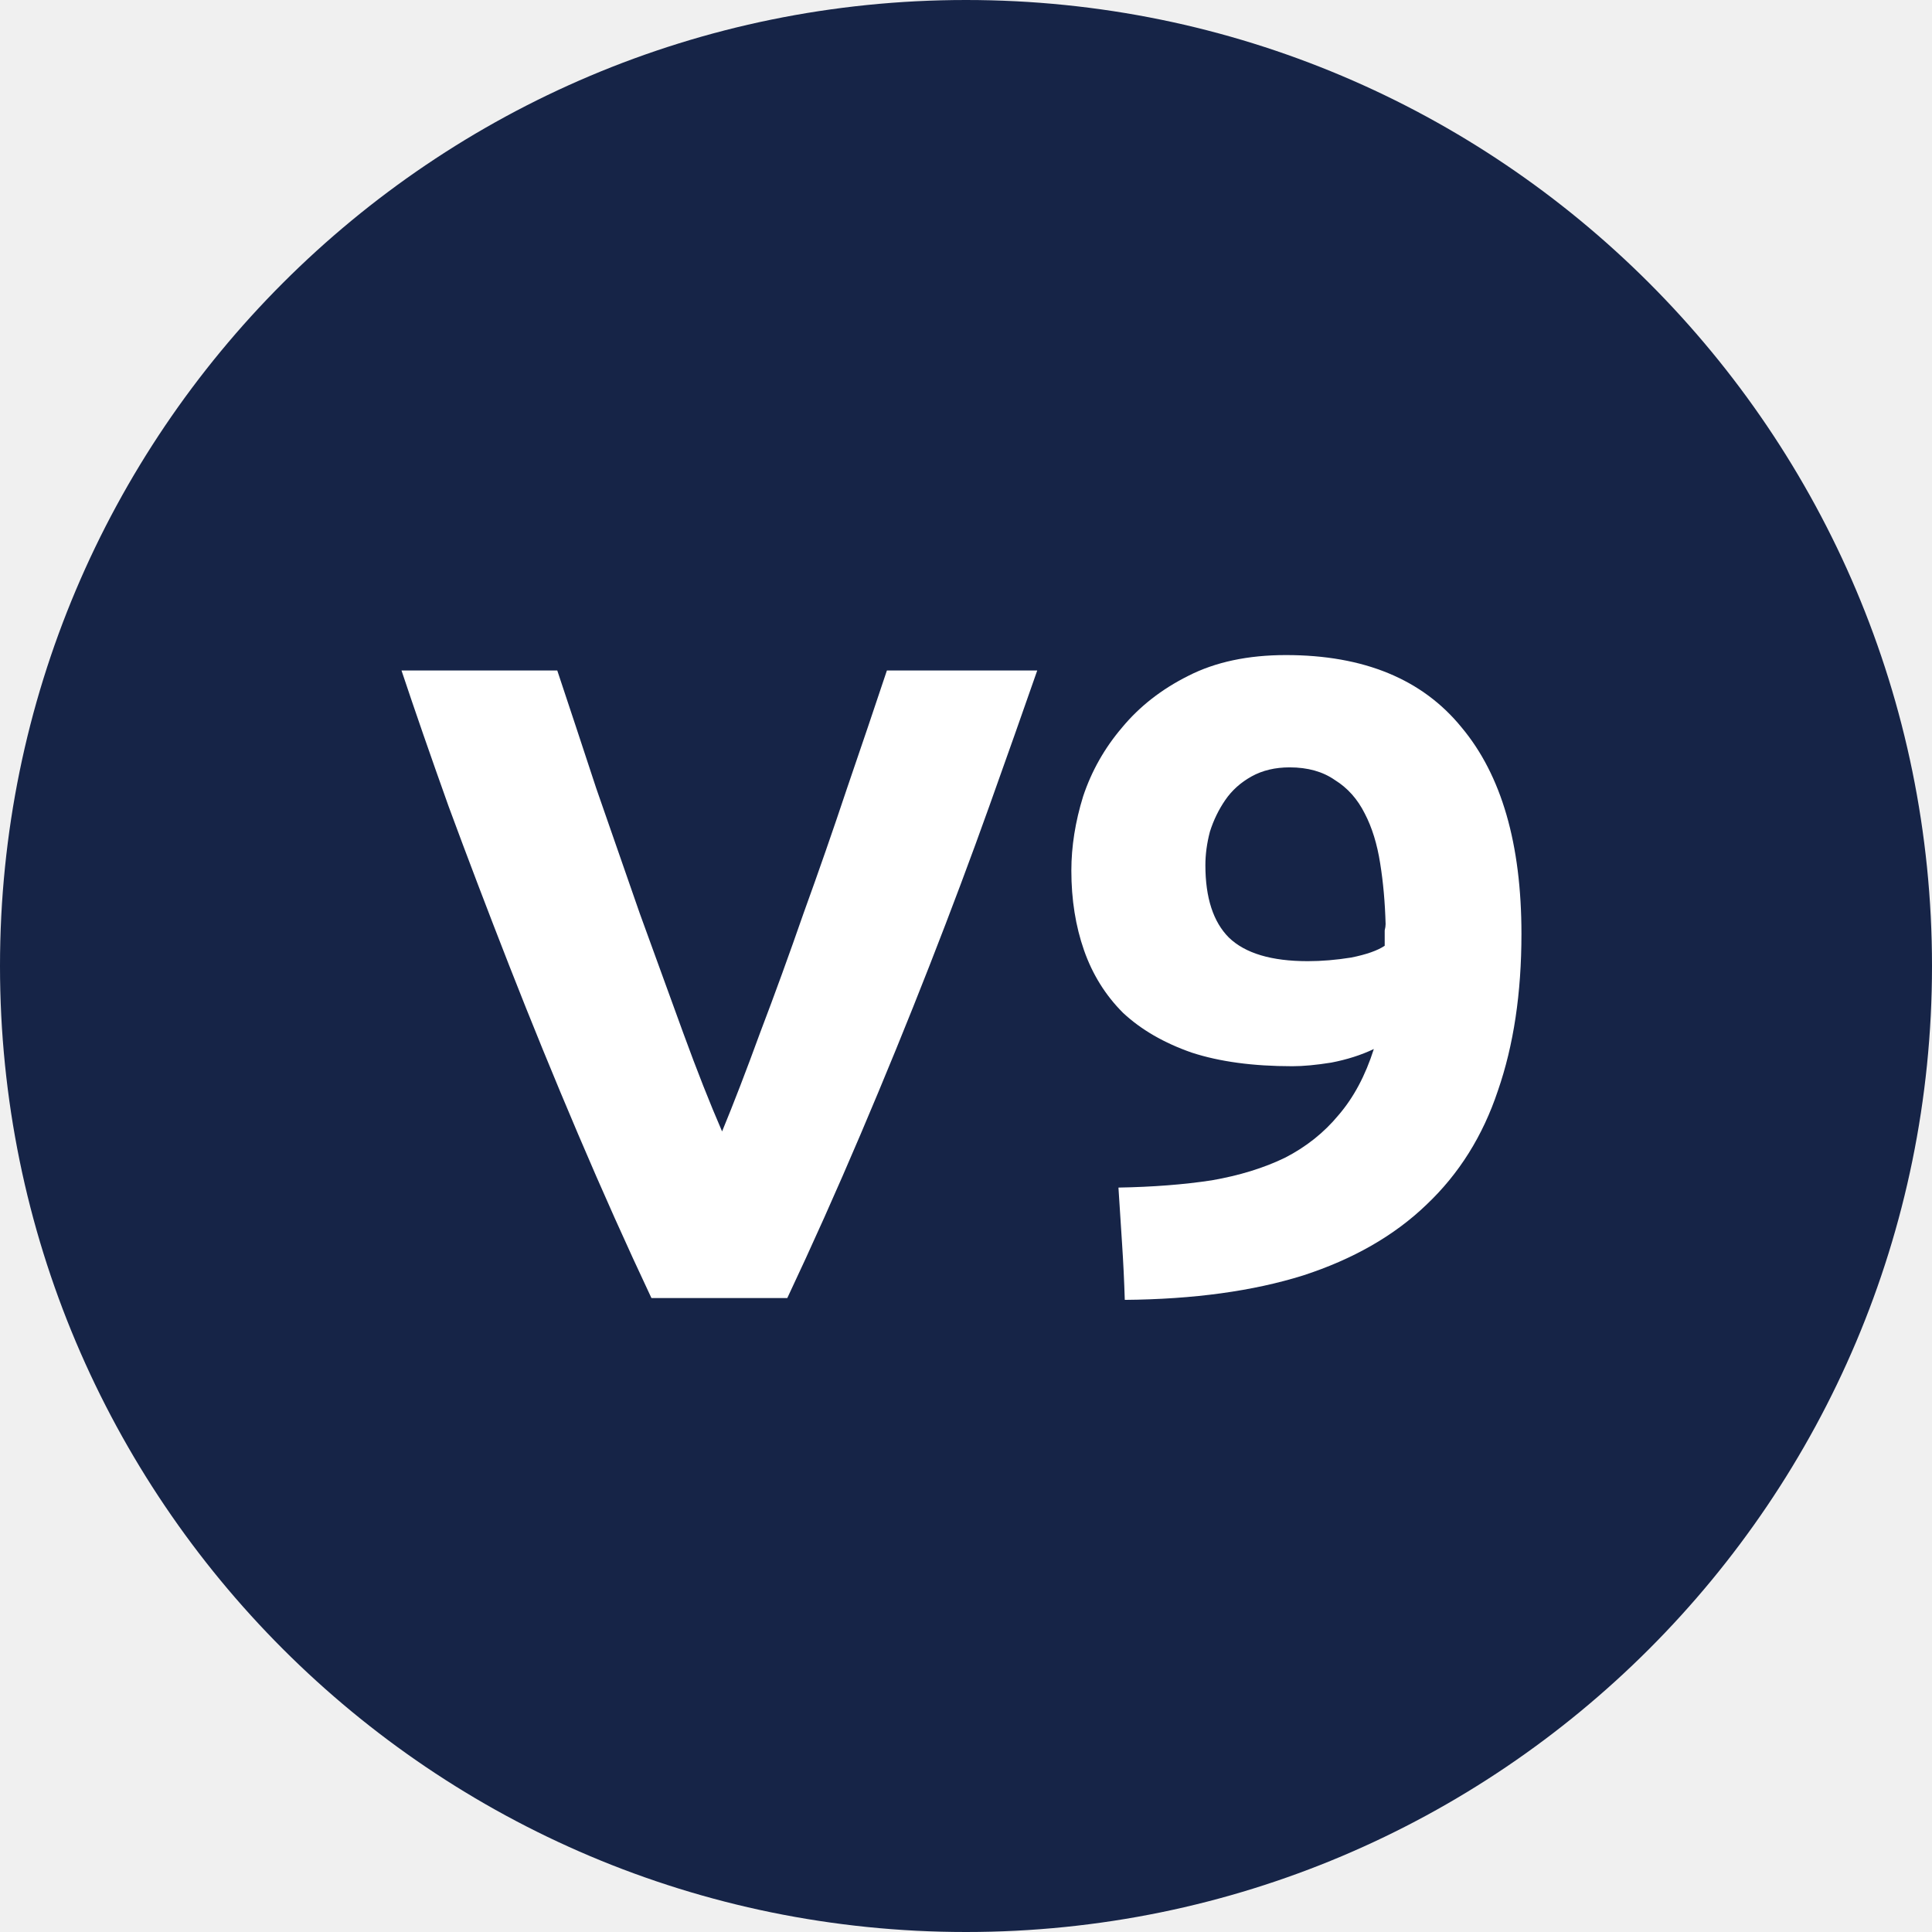
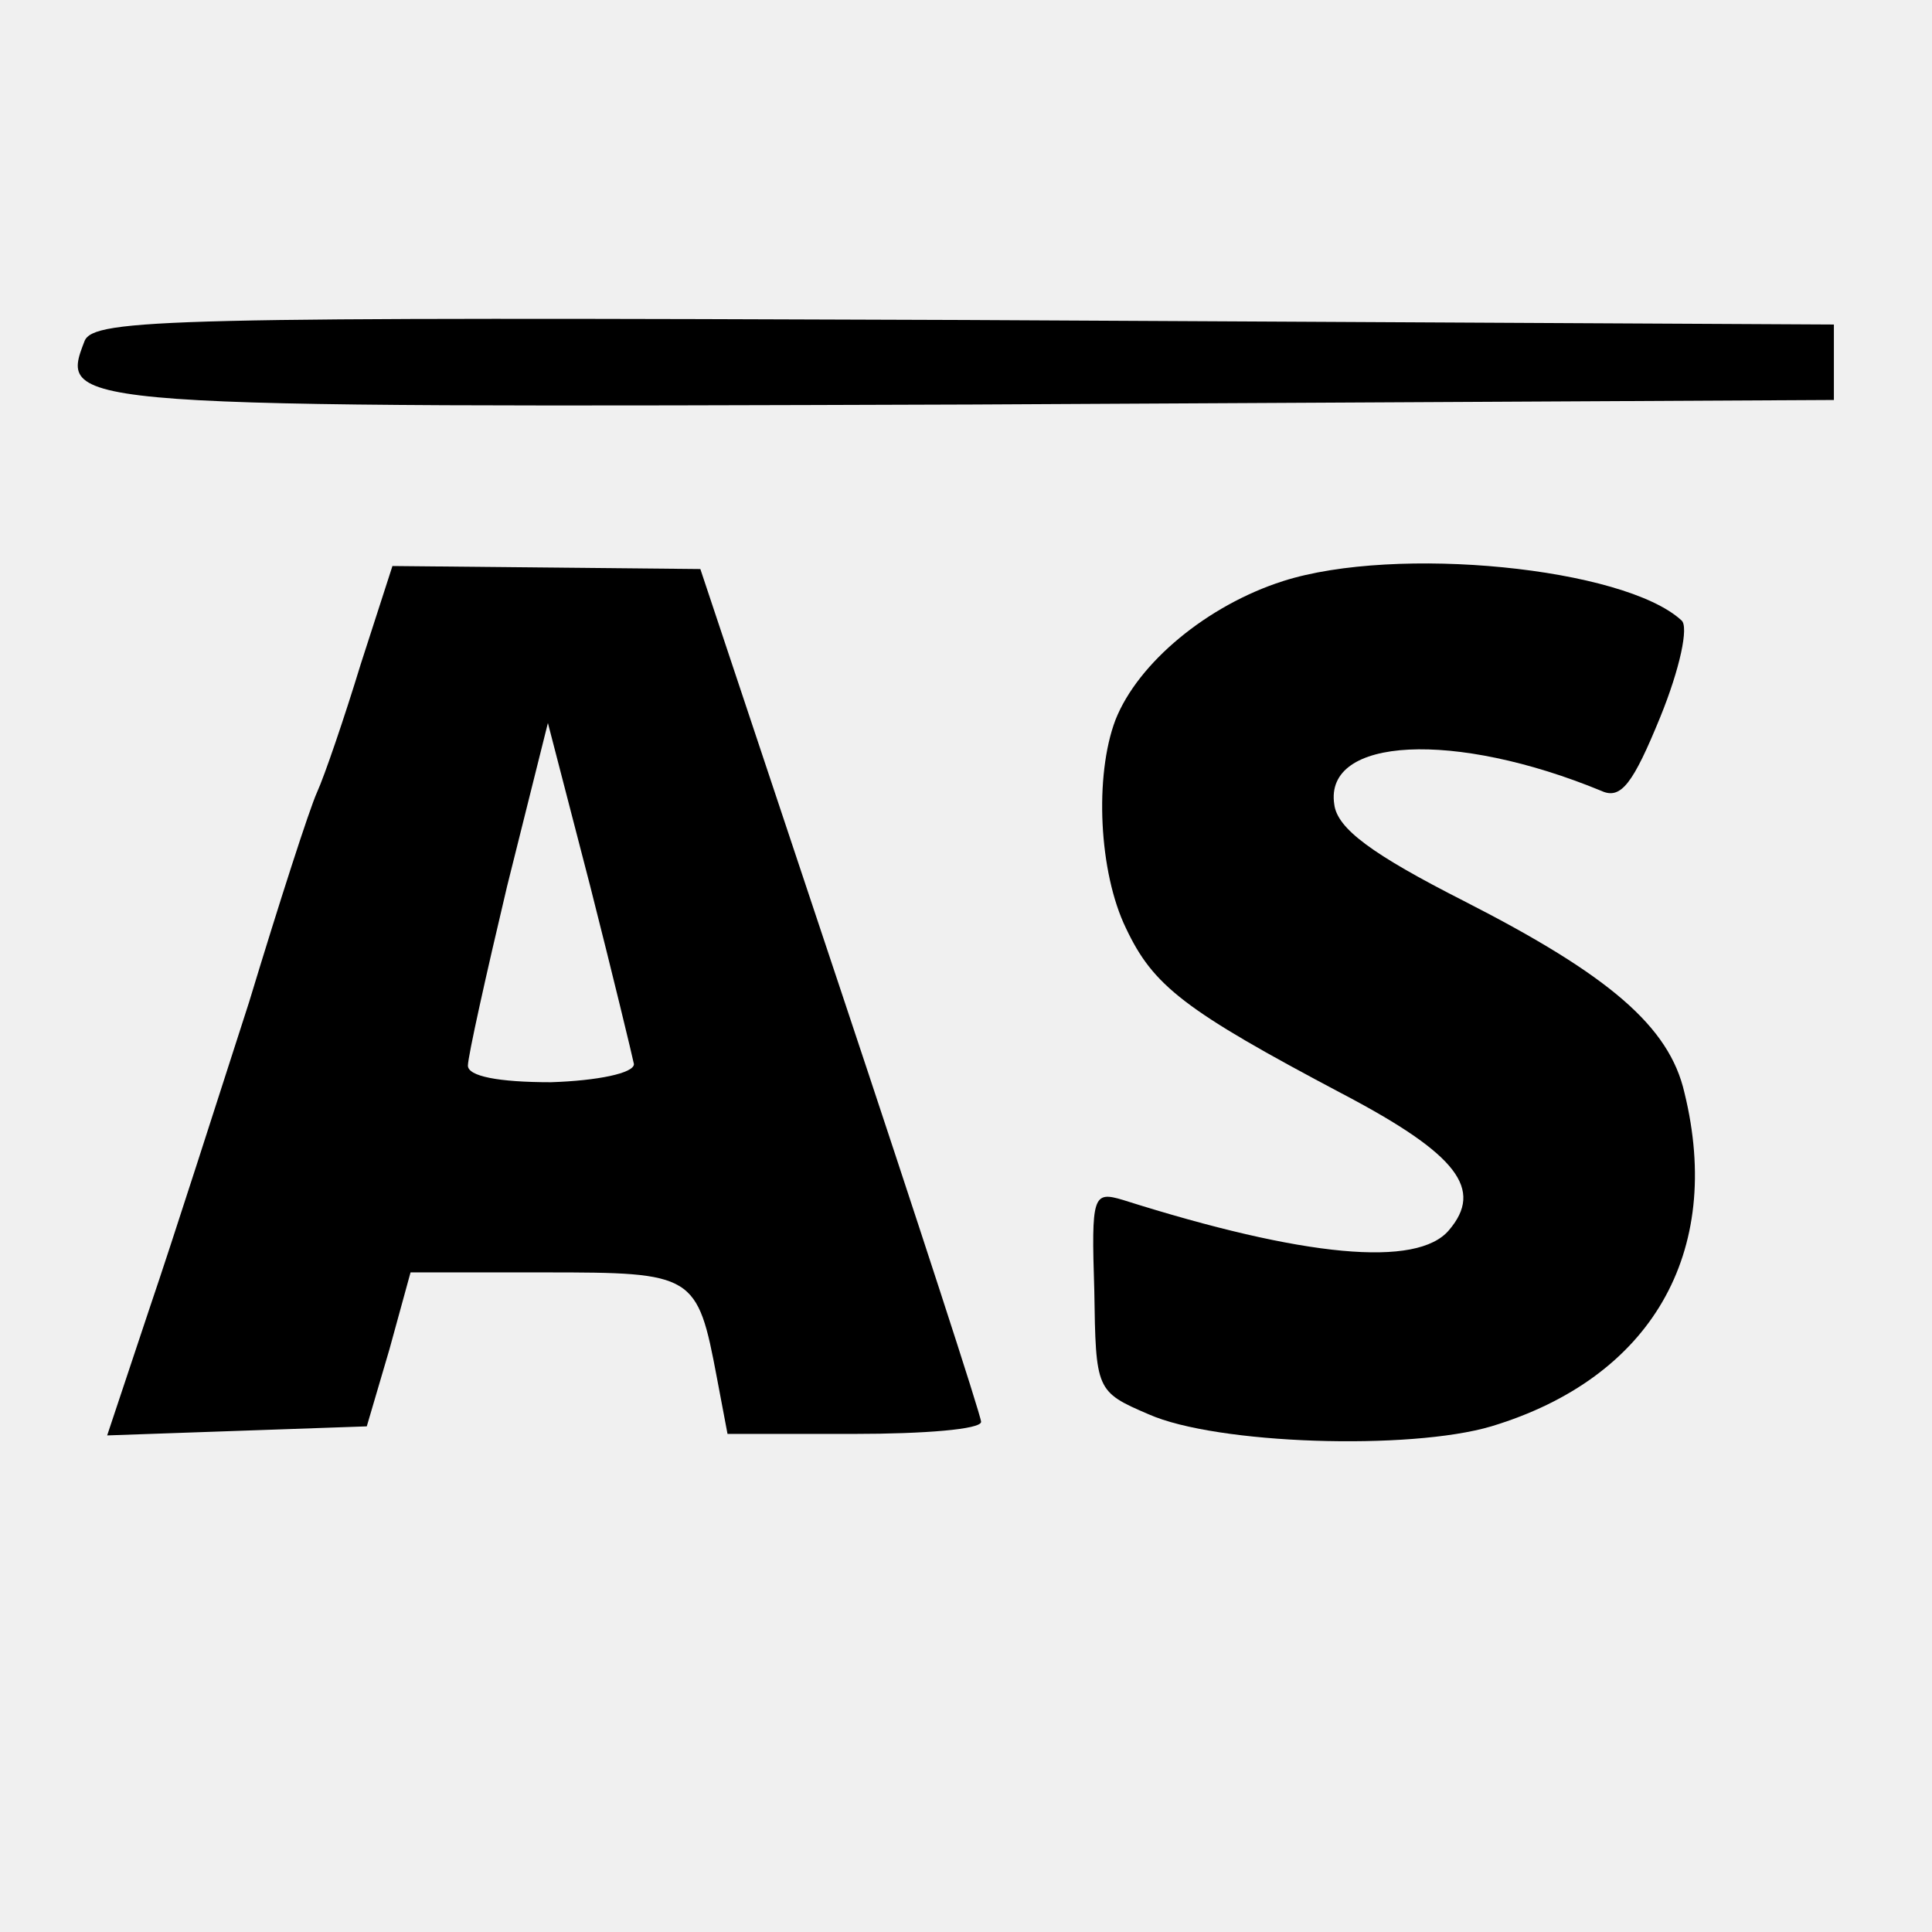
- <svg xmlns="http://www.w3.org/2000/svg" width="64" height="64" viewBox="0 0 64 64" fill="none">
-   <circle cx="32" cy="32" r="32" fill="#162447" />
-   <path d="M21.58 43C20.76 41.26 19.95 39.45 19.15 37.57C18.35 35.69 17.59 33.83 16.87 31.99C16.15 30.15 15.48 28.39 14.86 26.71C14.26 25.03 13.74 23.53 13.3 22.21H18.46C18.86 23.41 19.29 24.71 19.75 26.11C20.23 27.49 20.71 28.87 21.19 30.25C21.69 31.63 22.17 32.95 22.63 34.21C23.09 35.47 23.52 36.56 23.92 37.48C24.3 36.56 24.72 35.47 25.18 34.21C25.66 32.95 26.14 31.63 26.62 30.25C27.12 28.87 27.6 27.49 28.06 26.11C28.54 24.71 28.98 23.41 29.38 22.21H34.36C33.9 23.53 33.37 25.03 32.77 26.71C32.17 28.39 31.51 30.15 30.79 31.99C30.07 33.83 29.31 35.69 28.51 37.57C27.71 39.45 26.9 41.26 26.08 43H21.58ZM43.32 31.84C43.78 31.84 44.26 31.8 44.76 31.72C45.26 31.62 45.63 31.49 45.87 31.33V31.06C45.87 30.98 45.87 30.9 45.87 30.82C45.89 30.74 45.9 30.67 45.9 30.61C45.88 29.89 45.82 29.22 45.72 28.6C45.62 27.96 45.45 27.41 45.21 26.95C44.97 26.47 44.64 26.1 44.22 25.84C43.82 25.56 43.32 25.42 42.72 25.42C42.24 25.42 41.82 25.52 41.46 25.72C41.1 25.92 40.81 26.18 40.59 26.5C40.37 26.82 40.2 27.17 40.08 27.55C39.98 27.93 39.93 28.3 39.93 28.66C39.93 29.74 40.19 30.54 40.71 31.06C41.25 31.58 42.12 31.84 43.32 31.84ZM45.51 34.75C45.09 34.95 44.62 35.1 44.1 35.2C43.6 35.28 43.17 35.32 42.81 35.32C41.51 35.32 40.4 35.17 39.48 34.87C38.56 34.55 37.8 34.11 37.2 33.55C36.62 32.97 36.19 32.28 35.91 31.48C35.63 30.68 35.49 29.8 35.49 28.84C35.49 28.04 35.62 27.22 35.88 26.38C36.16 25.54 36.59 24.78 37.17 24.1C37.75 23.4 38.48 22.83 39.36 22.39C40.26 21.93 41.34 21.7 42.6 21.7C45.18 21.7 47.12 22.5 48.42 24.1C49.74 25.68 50.4 27.96 50.4 30.94C50.4 32.9 50.14 34.63 49.62 36.13C49.12 37.63 48.33 38.89 47.25 39.91C46.19 40.93 44.83 41.71 43.17 42.25C41.51 42.77 39.54 43.04 37.26 43.06C37.24 42.42 37.21 41.8 37.17 41.2C37.13 40.6 37.09 39.98 37.05 39.34C38.19 39.32 39.22 39.24 40.14 39.1C41.06 38.94 41.87 38.69 42.57 38.35C43.27 37.99 43.86 37.52 44.34 36.94C44.84 36.36 45.23 35.63 45.51 34.75Z" fill="white" />
+ <svg xmlns="http://www.w3.org/2000/svg" version="1.0" width="128pt" height="128pt" viewBox="0 0 128 128" preserveAspectRatio="xMidYMid meet">
+   <g transform="translate(0,128) scale(0.1,-0.1)" fill="#000000" stroke="none">
+     <path d="M56 1054 c-17 -44 -16 -44 588 -42 l571 3 0 25 0 25 -576 3 c-526 2 -577 1 -583 -14z" />
+     <path d="M239 840 c-11 -36 -24 -74 -29 -85 -5 -11 -25 -73 -45 -139 -21 -65 -50 -156 -66 -203 l-28 -84 86 3 86 3 15 51 14 51 89 0 c99 0 101 -1 114 -70 l7 -37 84 0 c46 0 84 3 84 8 0 4 -42 133 -93 286 l-93 279 -102 1 -102 1 -21 -65z m181 -265 c0 -6 -24 -11 -55 -12 -35 0 -55 4 -55 11 0 6 12 60 26 119 l27 108 28 -108 c15 -59 28 -113 29 -118z" />
+     <path d="M850 895 c-50 -16 -96 -54 -111 -92 -14 -37 -11 -101 7 -138 18 -38 38 -54 144 -110 76 -40 93 -63 70 -90 -21 -25 -96 -18 -216 20 -20 6 -21 3 -19 -60 1 -66 1 -67 36 -82 45 -20 173 -24 227 -8 106 32 154 115 128 221 -10 44 -50 78 -146 127 -61 31 -84 48 -86 64 -7 45 80 49 177 9 13 -6 21 5 39 49 13 32 19 60 14 64 -38 35 -189 50 -264 26z" />
+   </g>
</svg>
